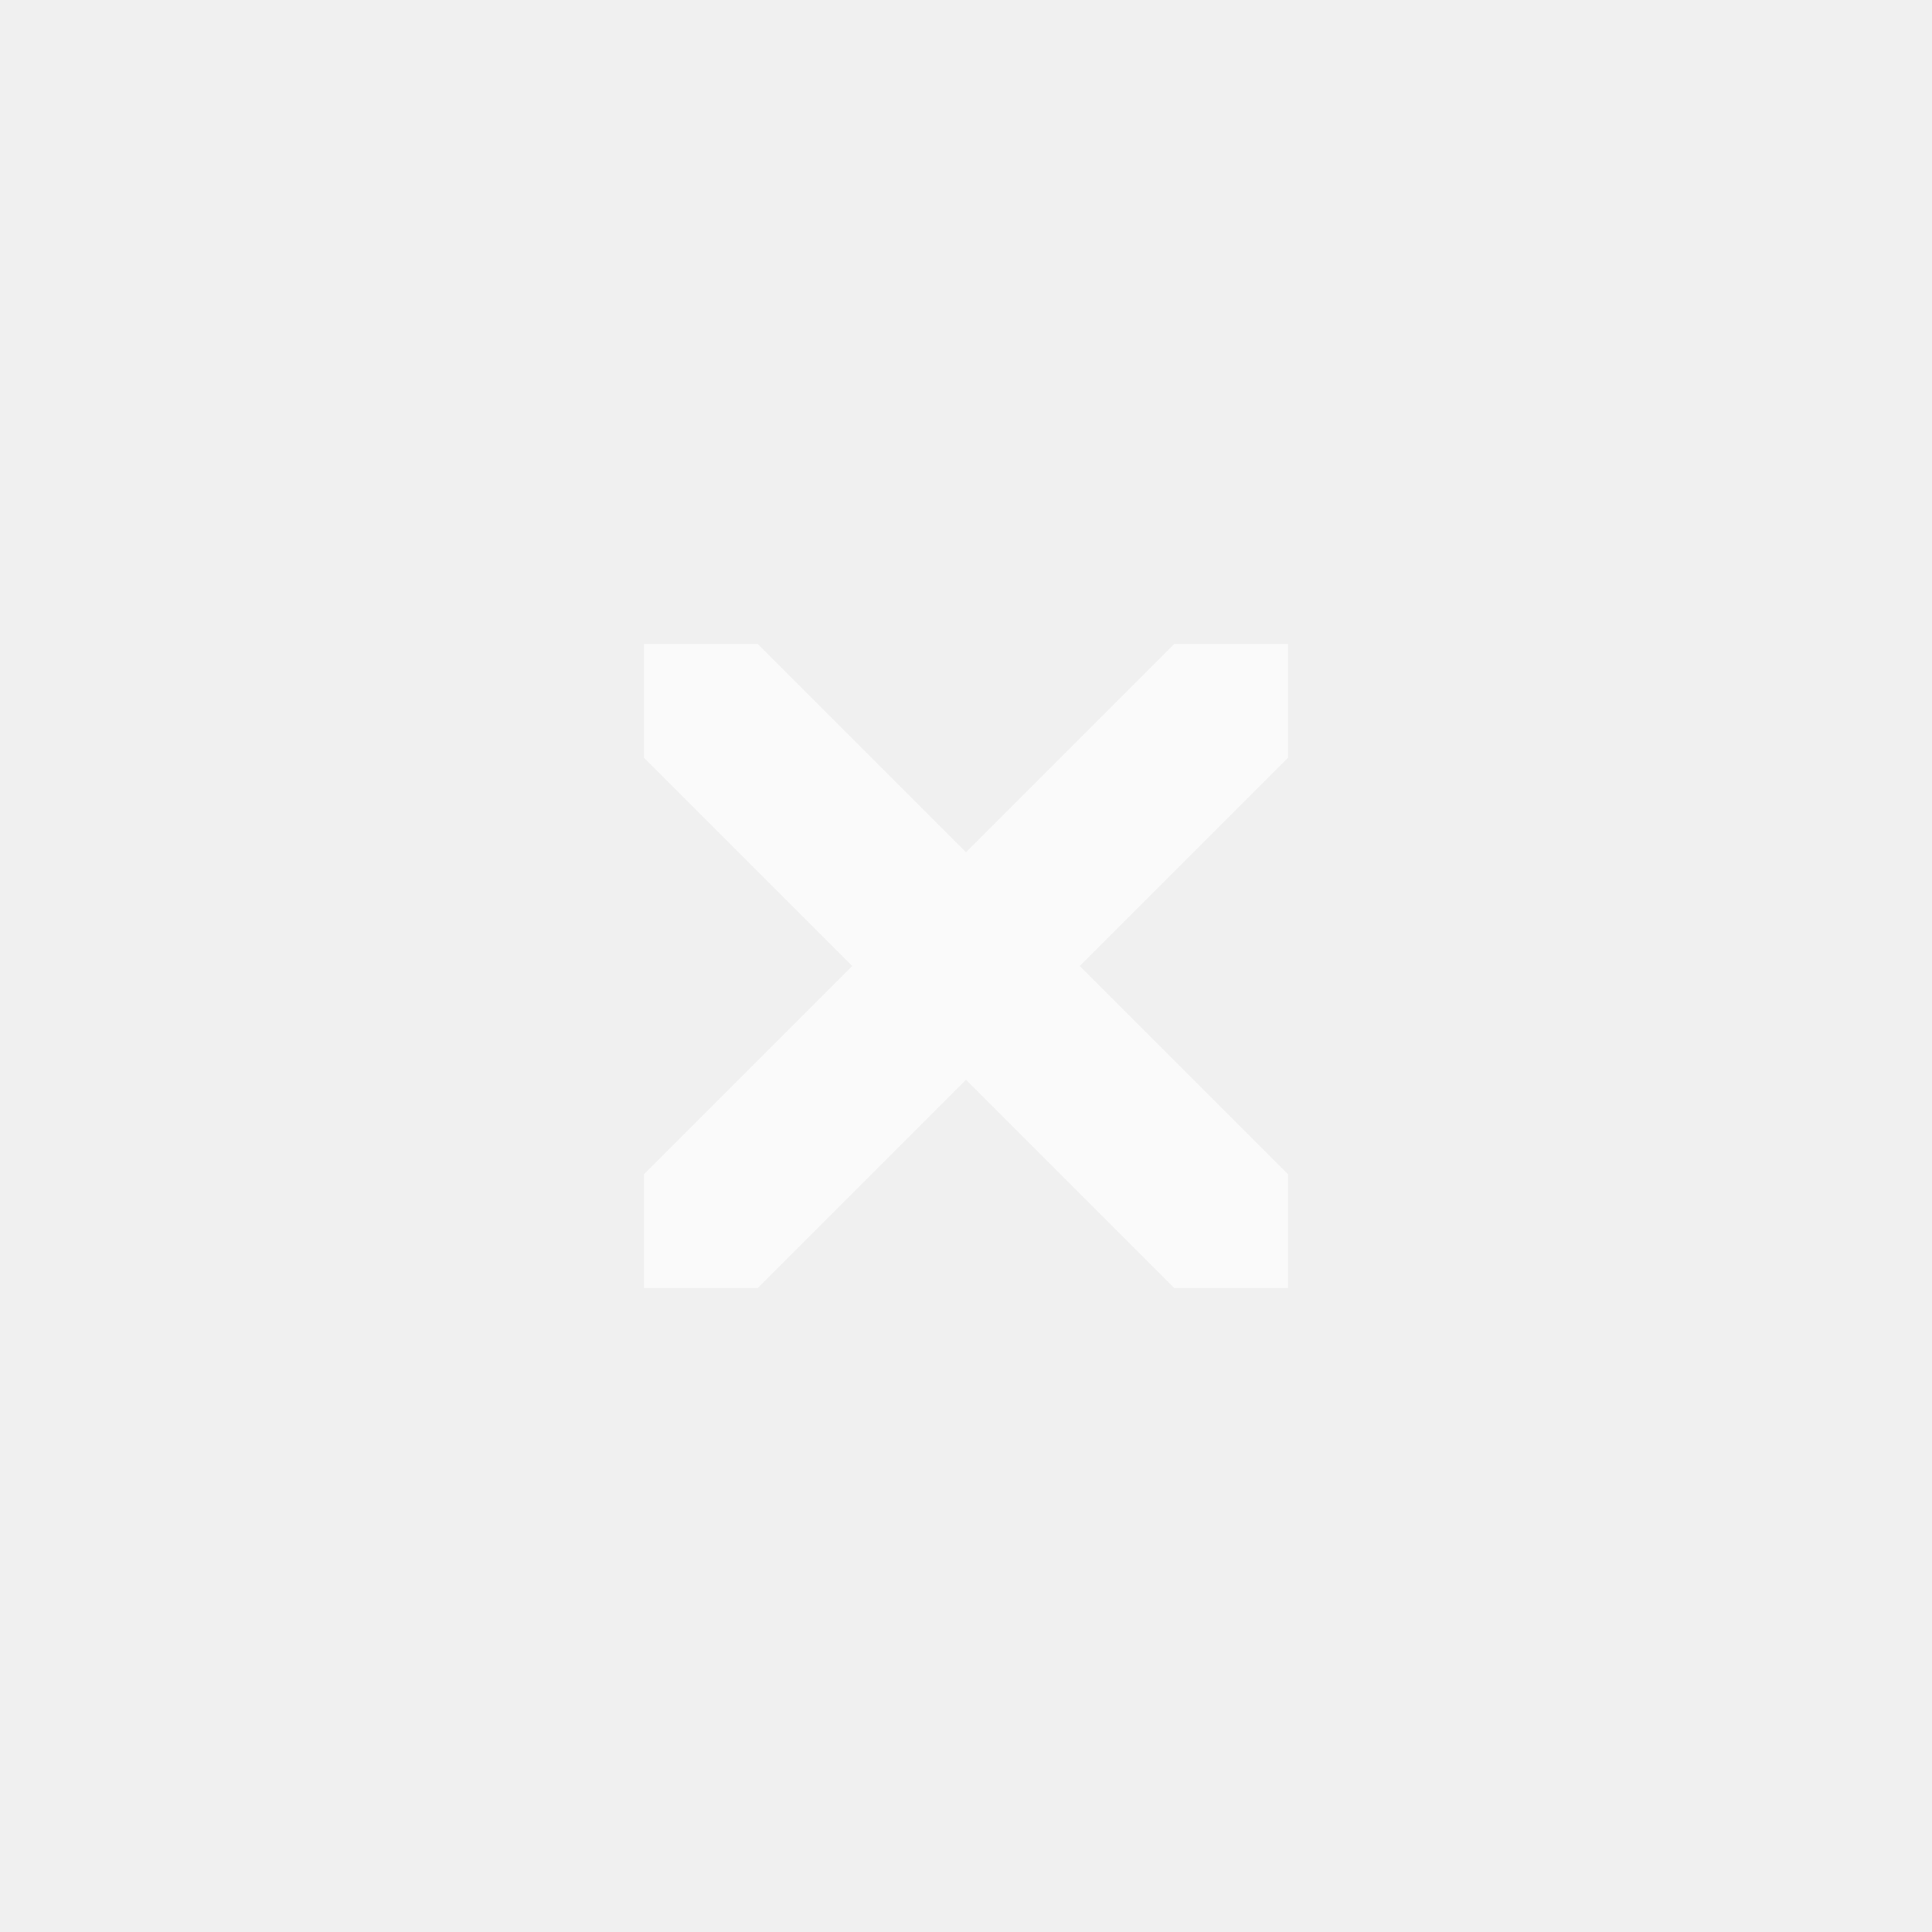
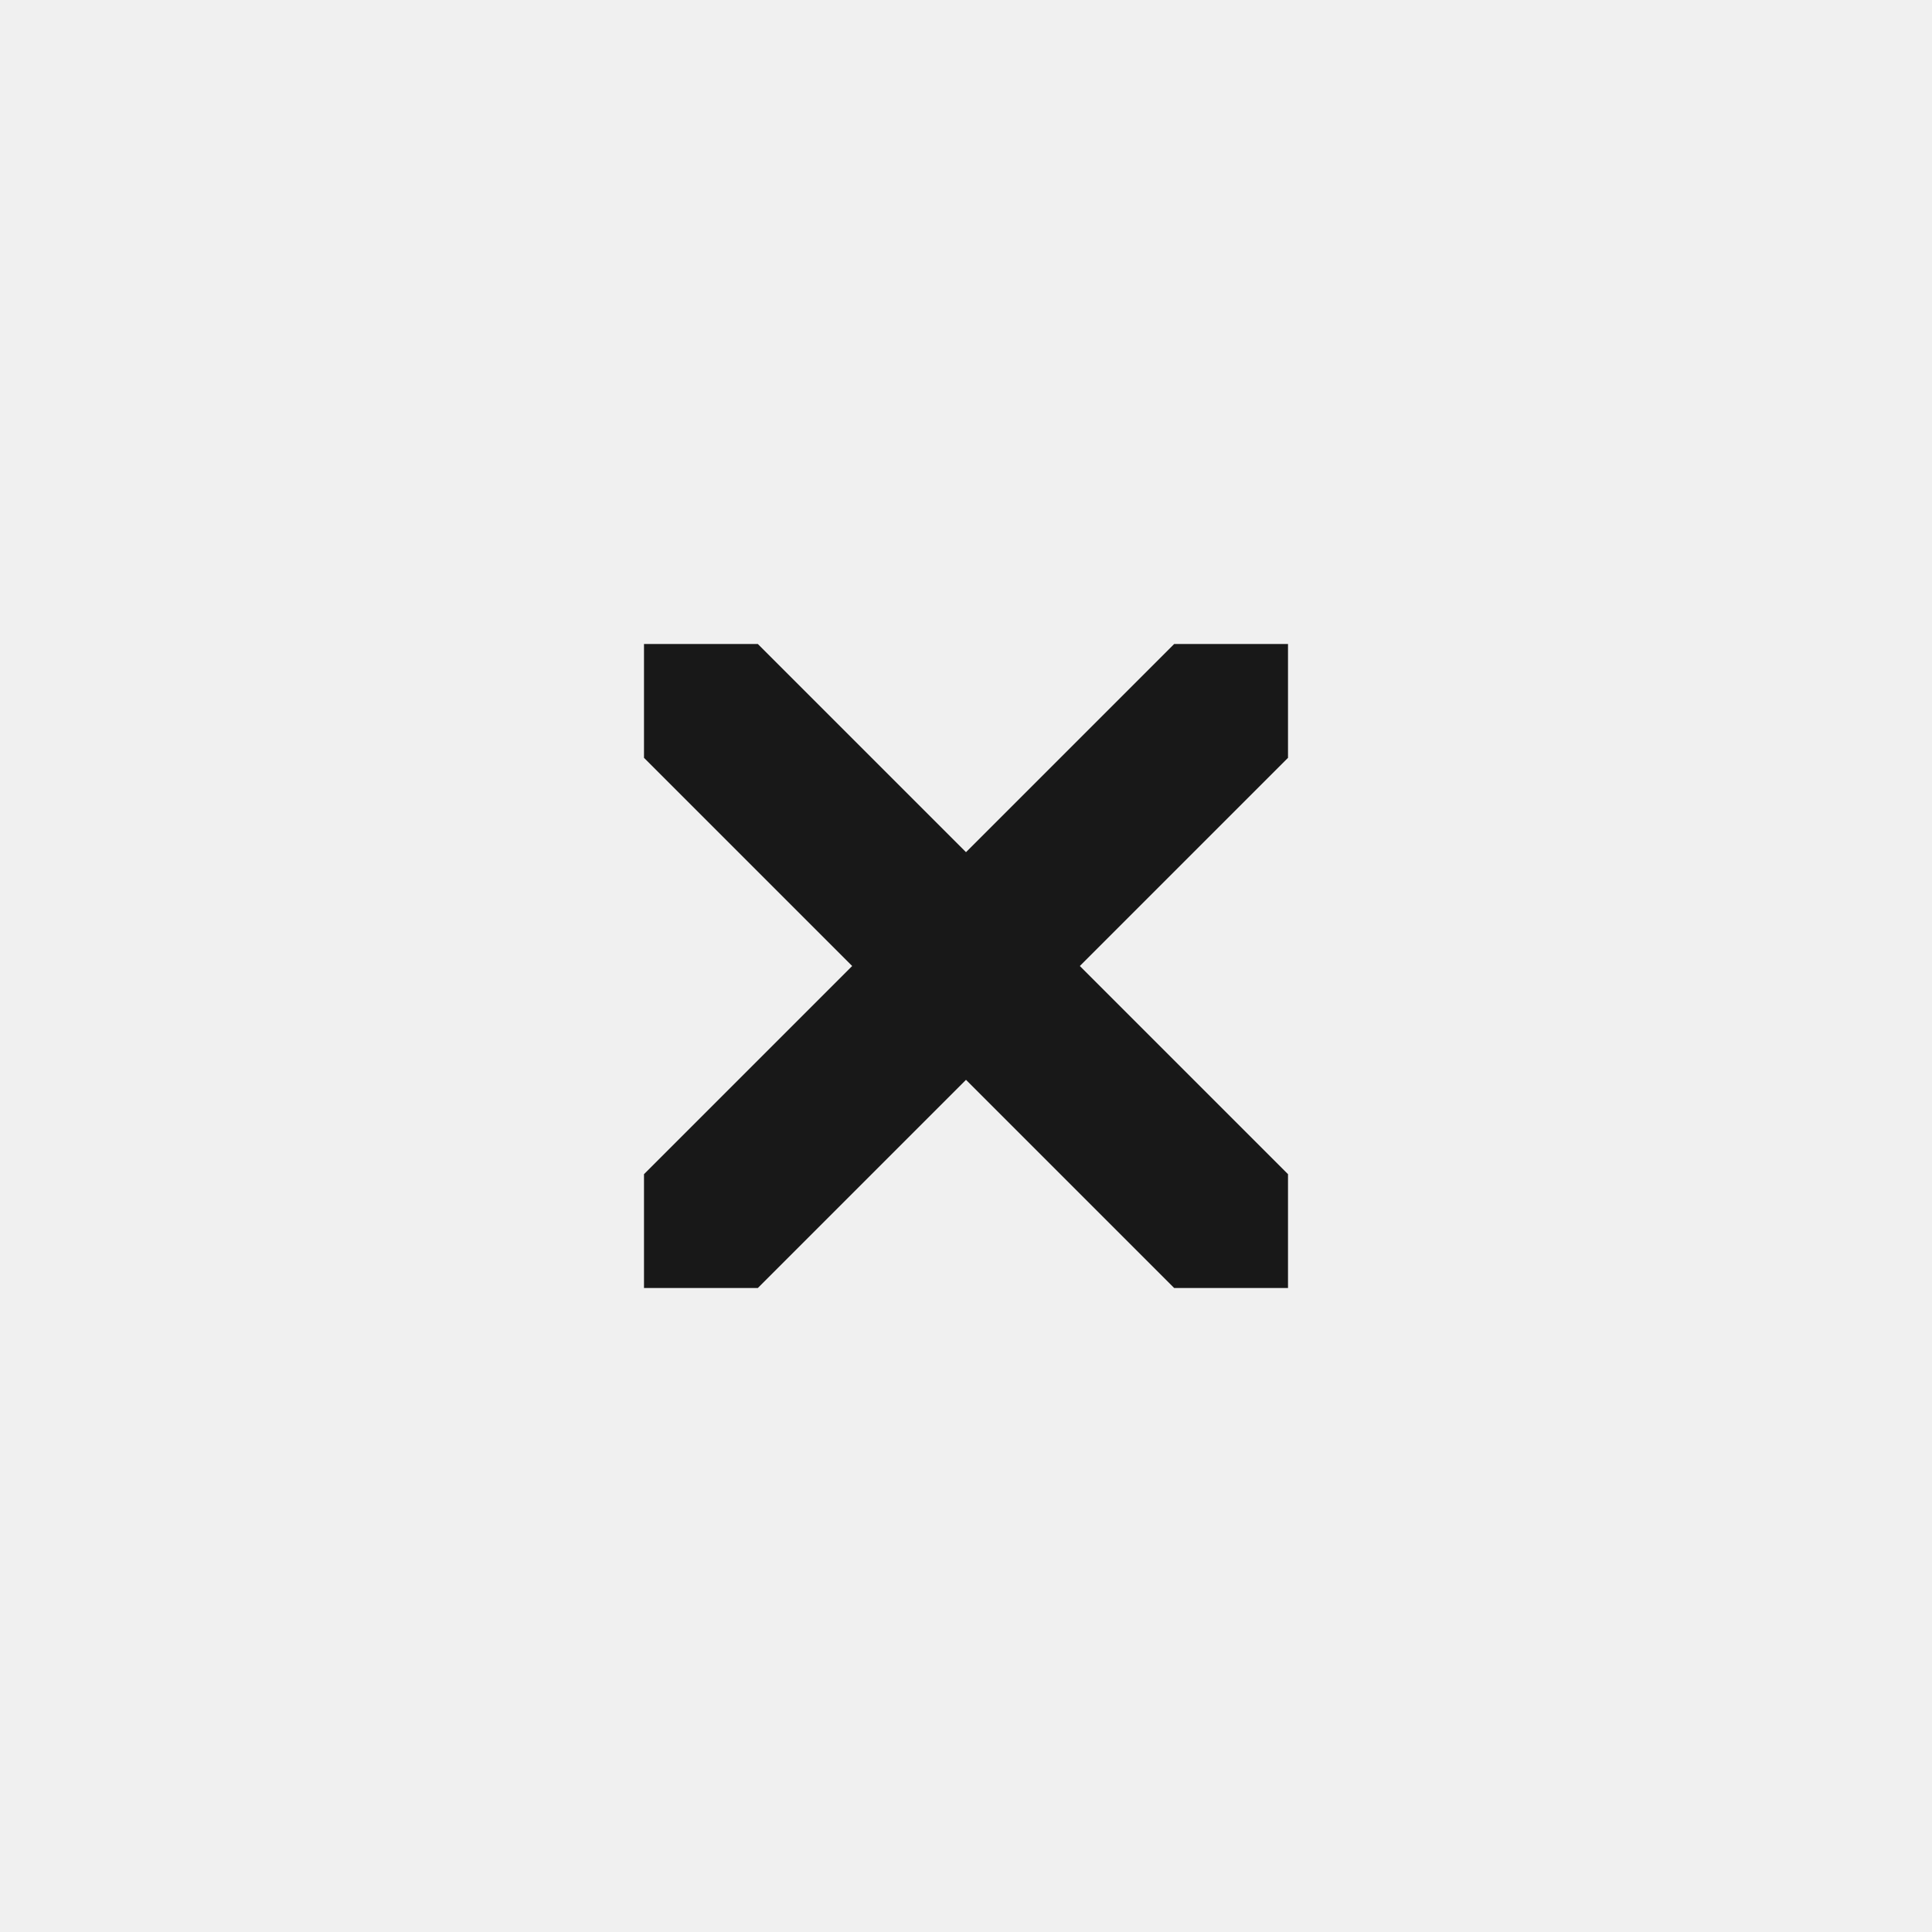
<svg xmlns="http://www.w3.org/2000/svg" width="24" height="24" id="svg11300" version="1.0" style="display:inline;enable-background:new">
  <defs id="defs3" />
  <g style="display:inline" id="layer1" transform="translate(0,-276)">
-     <path id="path4135" d="M 8,284 8,285.414 10.586,288 8,290.586 8,292 9.414,292 12,289.414 14.586,292 16,292 16,290.586 13.414,288 16,285.414 16,284 14.586,284 12,286.586 9.414,284 Z" style="color:#000000;font-style:normal;font-variant:normal;font-weight:normal;font-stretch:normal;font-size:medium;line-height:normal;font-family:sans-serif;text-indent:0;text-align:start;text-decoration:none;text-decoration-line:none;text-decoration-style:solid;text-decoration-color:#000000;letter-spacing:normal;word-spacing:normal;text-transform:none;direction:ltr;block-progression:tb;writing-mode:lr-tb;baseline-shift:baseline;text-anchor:start;white-space:normal;clip-rule:nonzero;display:inline;overflow:visible;visibility:visible;opacity:0.65;isolation:auto;mix-blend-mode:normal;color-interpolation:sRGB;color-interpolation-filters:linearRGB;solid-color:#000000;solid-opacity:1;fill:#ffffff;fill-opacity:1;fill-rule:evenodd;stroke:none;stroke-width:2;stroke-linecap:square;stroke-linejoin:miter;stroke-miterlimit:4;stroke-dasharray:none;stroke-dashoffset:0;stroke-opacity:1;color-rendering:auto;image-rendering:auto;shape-rendering:auto;text-rendering:auto;enable-background:accumulate" />
+     <path id="path4135" d="M 8,284 8,285.414 10.586,288 8,290.586 8,292 9.414,292 12,289.414 14.586,292 16,292 16,290.586 13.414,288 16,285.414 16,284 14.586,284 12,286.586 9.414,284 Z" style="color:#000000;font-style:normal;font-variant:normal;font-weight:normal;font-stretch:normal;font-size:medium;line-height:normal;font-family:sans-serif;text-indent:0;text-align:start;text-decoration:none;text-decoration-line:none;text-decoration-style:solid;text-decoration-color:#000000;letter-spacing:normal;word-spacing:normal;text-transform:none;direction:ltr;block-progression:tb;writing-mode:lr-tb;baseline-shift:baseline;text-anchor:start;white-space:normal;clip-rule:nonzero;display:inline;overflow:visible;visibility:visible;opacity:0.9;isolation:auto;mix-blend-mode:normal;color-interpolation:sRGB;color-interpolation-filters:linearRGB;solid-color:#000000;solid-opacity:1;fill:#000000;fill-opacity:1;fill-rule:evenodd;stroke:none;stroke-width:2;stroke-linecap:square;stroke-linejoin:miter;stroke-miterlimit:4;stroke-dasharray:none;stroke-dashoffset:0;stroke-opacity:1;color-rendering:auto;image-rendering:auto;shape-rendering:auto;text-rendering:auto;enable-background:accumulate" />
  </g>
</svg>
